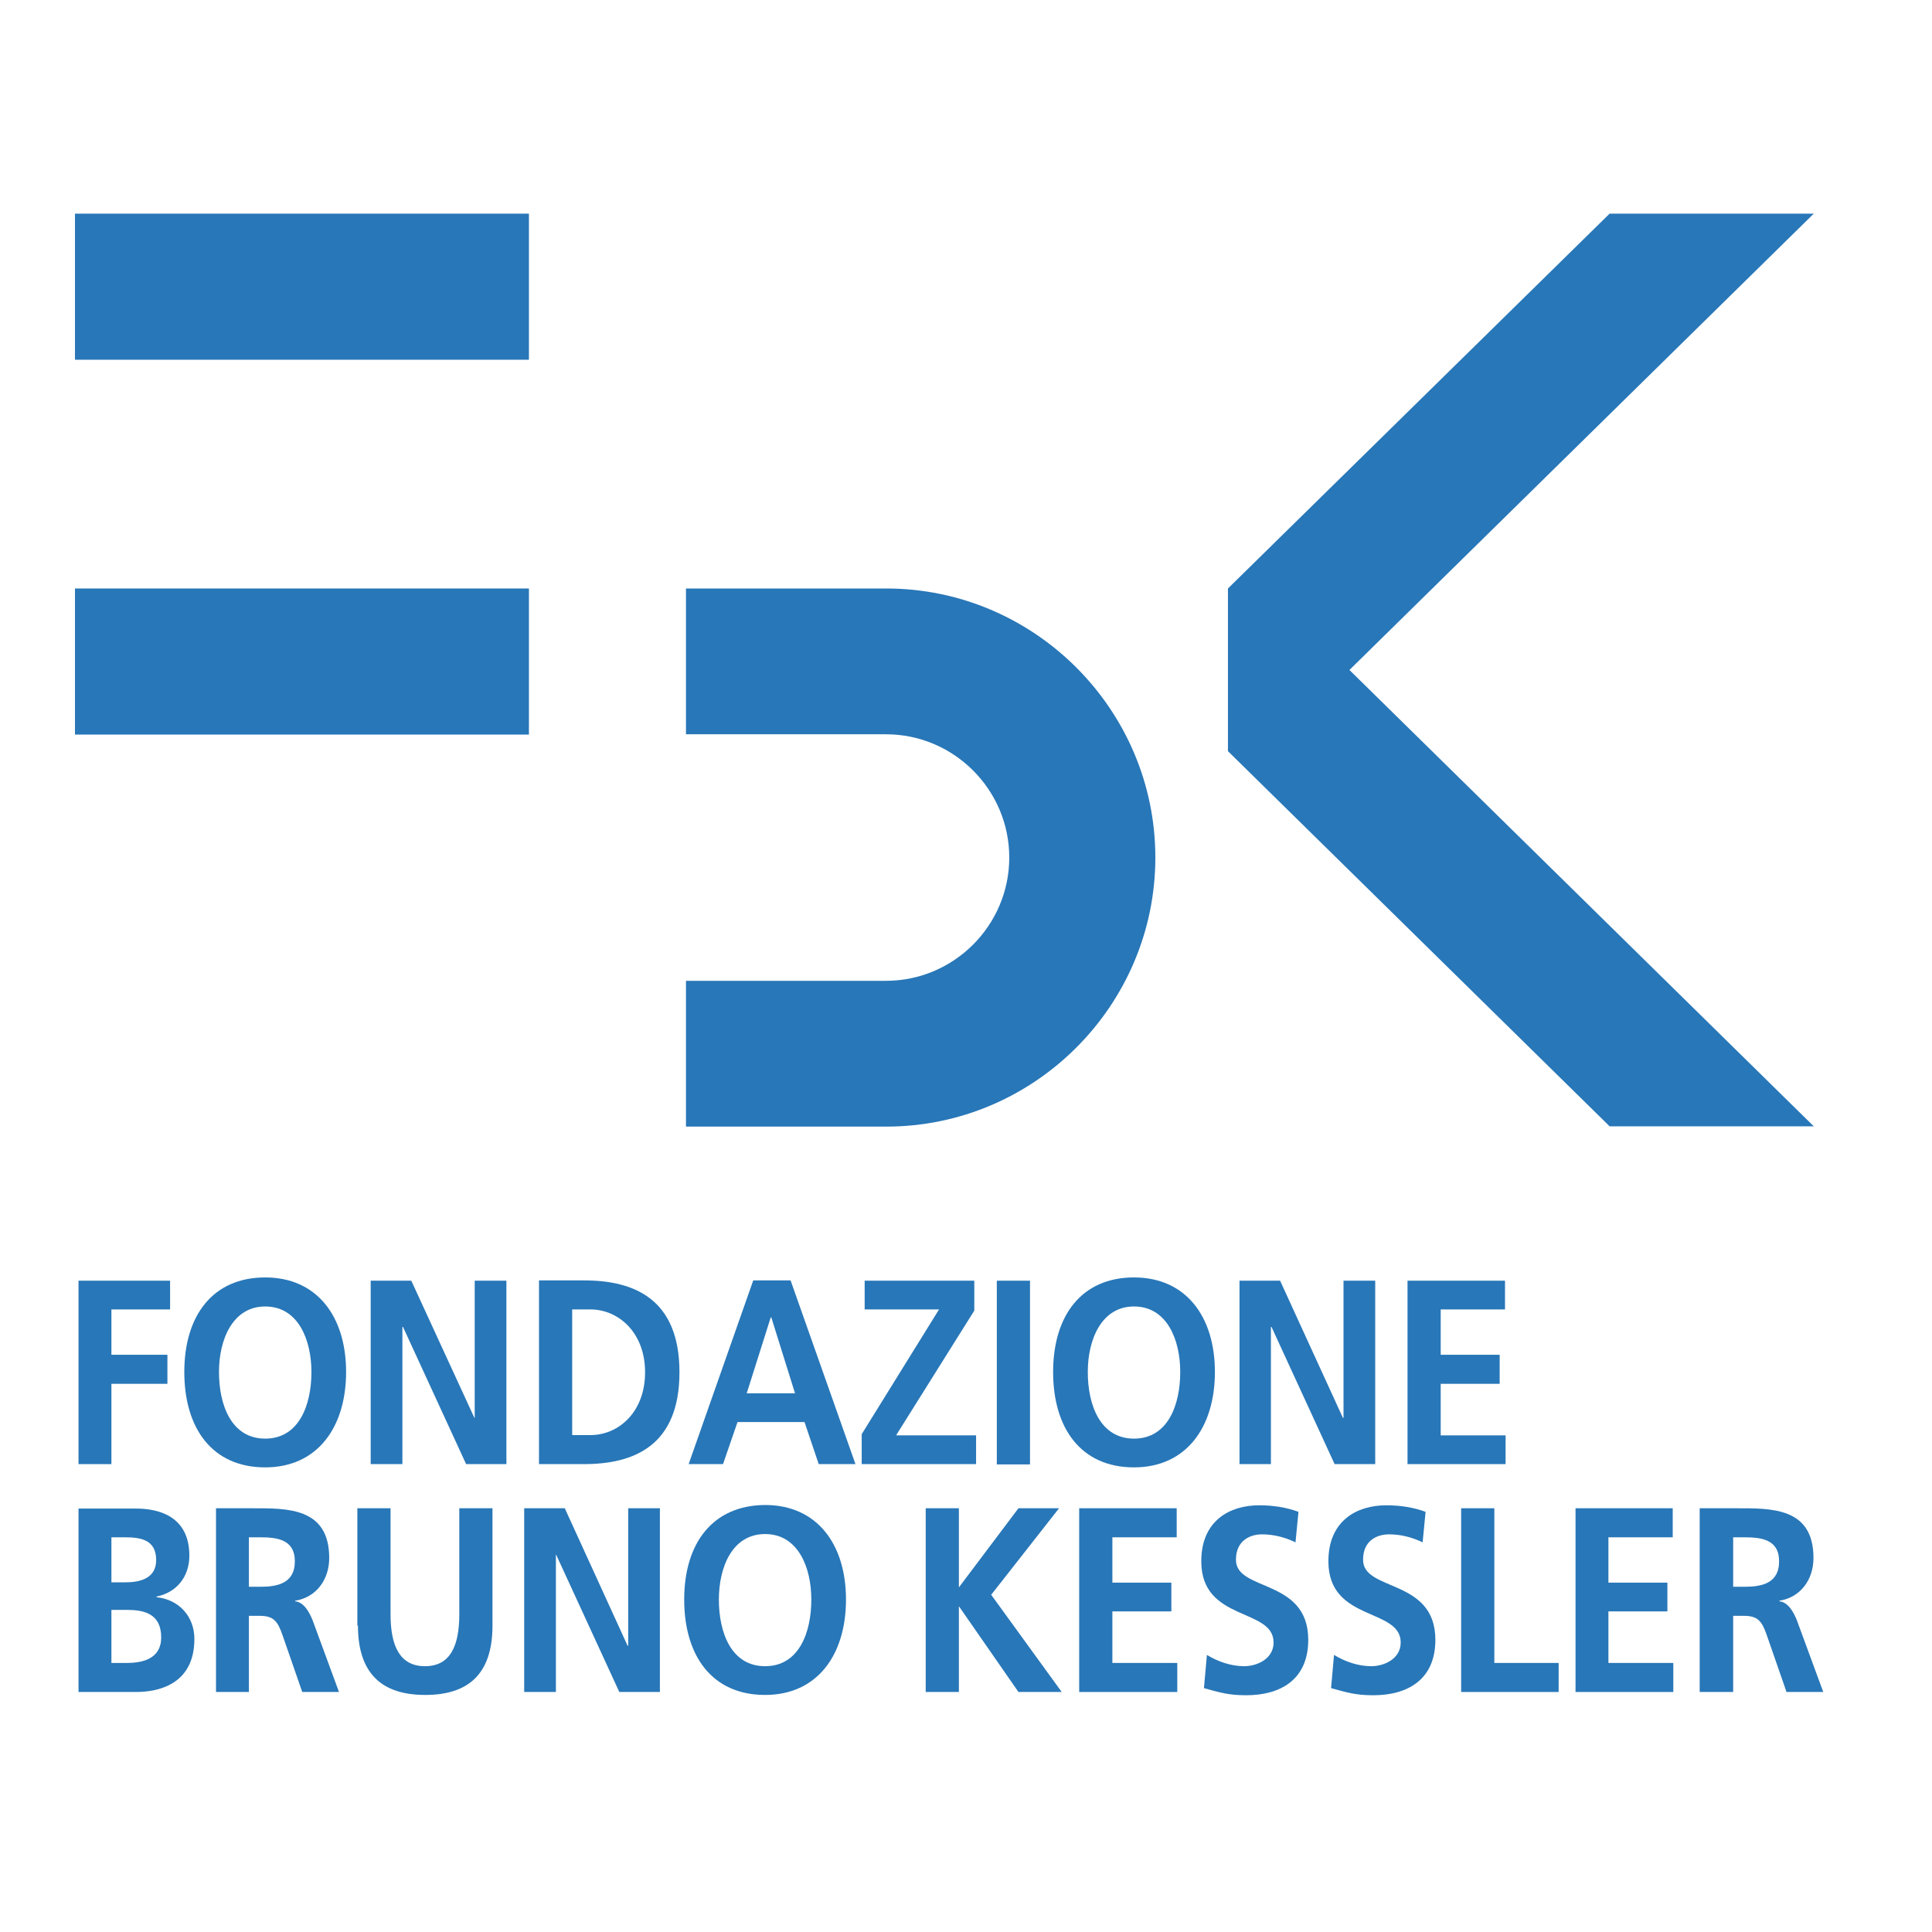
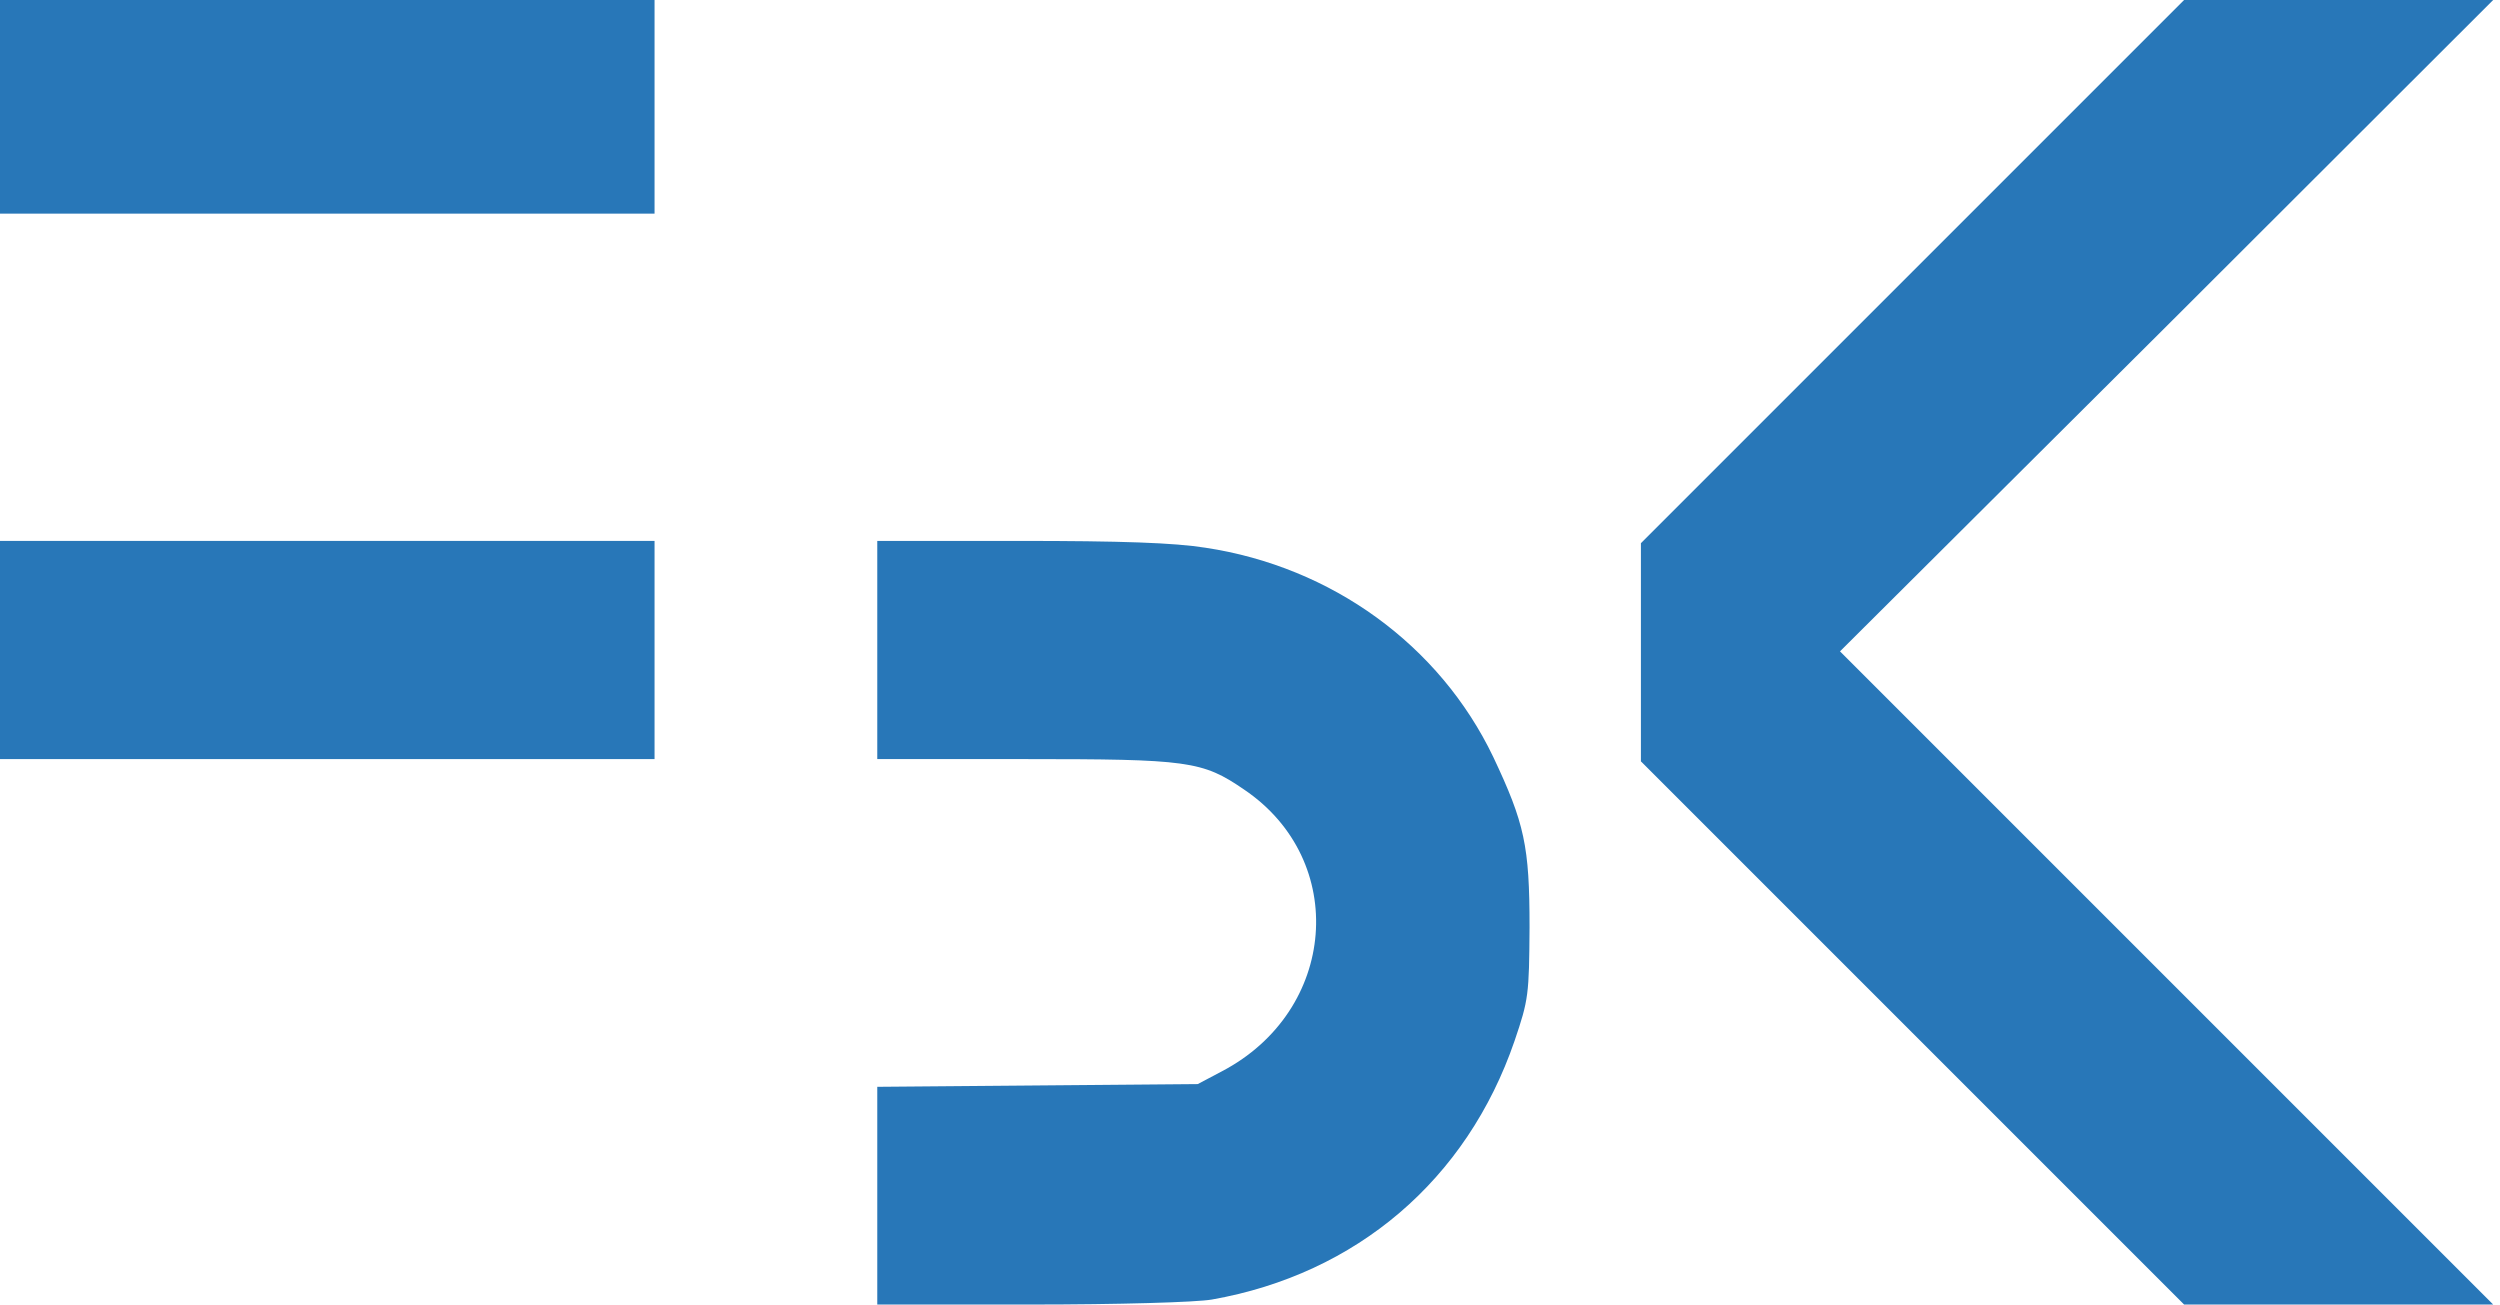
- <svg xmlns="http://www.w3.org/2000/svg" version="1.1" id="layer" x="0px" y="0px" viewBox="0 0 652 652" style="enable-background:new 0 0 652 652;" xml:space="preserve">
-   <style type="text/css">
- 	.st0{fill:#2877b8;}
- 	.st1{fill-rule:evenodd;clip-rule:evenodd;fill:#2877b8;}
- </style>
-   <polygon class="st0" points="26.5,494.1 37.6,494.1 37.6,467 56.5,467 56.5,457.2 37.6,457.2 37.6,441.9 57.4,441.9 57.4,432.2   26.5,432.2 " />
-   <path class="st0" d="M73.9,463c0-10.9,4.6-22.1,15.6-22.1c11.1,0,15.6,11.2,15.6,22.1c0,11.2-4.2,22.5-15.6,22.5  S73.9,474.2,73.9,463 M62.2,463c0,19,9.4,32.2,27.3,32.2c17.6,0,27.3-13.5,27.3-32.2c0-18.7-9.8-31.9-27.3-31.9  C71.8,431.1,62.2,444,62.2,463z" />
-   <polygon class="st0" points="125.1,494.1 135.8,494.1 135.8,447.8 136,447.8 157.3,494.1 170.9,494.1 170.9,432.2 160.2,432.2   160.2,478.5 160.1,478.5 138.8,432.2 125.1,432.2 " />
-   <path class="st0" d="M193.1,441.9h6.2c9.3,0,18.4,7.7,18.4,21.2c0,13.5-9,21.2-18.4,21.2h-6.2V441.9z M181.9,494.1h15.2  c17.1,0,32.2-6.4,32.2-31c0-24.6-15.1-31-32.2-31h-15.2V494.1z" />
-   <path class="st0" d="M232.4,494.1h11.6l4.9-14.2h22.6l4.8,14.2h12.4l-21.9-62h-12.6L232.4,494.1z M268.3,470.2H252l8.1-25.6h0.2  L268.3,470.2z" />
-   <polygon class="st0" points="290.8,494.1 329.4,494.1 329.4,484.4 302.4,484.4 328.8,442.3 328.8,432.2 291.8,432.2 291.8,441.9   316.9,441.9 290.8,484 " />
-   <rect x="336.4" y="432.2" class="st0" width="11.2" height="62" />
-   <path class="st0" d="M367.1,463c0-10.9,4.6-22.1,15.6-22.1c11.1,0,15.6,11.2,15.6,22.1c0,11.2-4.2,22.5-15.6,22.5  S367.1,474.2,367.1,463 M355.4,463c0,19,9.4,32.2,27.3,32.2c17.6,0,27.3-13.5,27.3-32.2c0-18.7-9.8-31.9-27.3-31.9  C365,431.1,355.4,444,355.4,463z" />
-   <polygon class="st0" points="418.3,494.1 428.9,494.1 428.9,447.8 429.1,447.8 450.4,494.1 464.1,494.1 464.1,432.2 453.4,432.2   453.4,478.5 453.2,478.5 432,432.2 418.3,432.2 " />
-   <polygon class="st0" points="475,494.1 508.1,494.1 508.1,484.4 486.2,484.4 486.2,467 506.1,467 506.1,457.2 486.2,457.2   486.2,441.9 507.9,441.9 507.9,432.2 475,432.2 " />
-   <path class="st0" d="M26.5,571h19.5c7,0,19.6-2.3,19.6-17.9c0-7.6-5.2-13.3-12.8-14.1v-0.2c6.6-1.3,11.1-6.5,11.1-13.8  c0-13.6-10.8-15.9-18-15.9H26.5V571z M37.6,518.8h4.3c5.1,0,10.8,0.5,10.8,7.7c0,6.4-5.8,7.5-10.5,7.5h-4.6V518.8z M37.6,543.3h5.3  c5.6,0,11.5,1.2,11.5,9.3c0,7.2-6.3,8.6-11.5,8.6h-5.3V543.3z" />
-   <path class="st0" d="M72.9,571H84v-25.7h3.6c4.7,0,6.1,1.8,7.7,6.4l6.7,19.3h12.4l-8.9-24.2c-1.1-2.7-2.9-6.1-5.9-6.4v-0.2  c7.1-1.1,11.5-7.1,11.5-14.4c0-17.2-14.3-16.8-26.3-16.8H72.9V571z M84,518.8h3.7c5.6,0,11.8,0.6,11.8,8.1c0,7.7-6.3,8.6-11.8,8.6  H84V518.8z" />
-   <path class="st0" d="M120.8,548.6c0,16.6,8.5,23.4,22.7,23.4c14.3,0,22.7-6.8,22.7-23.4V509h-11.2v35.8c0,10.6-3,17.5-11.6,17.5  c-8.5,0-11.6-6.9-11.6-17.5V509h-11.2V548.6z" />
-   <polygon class="st0" points="176.9,571 187.6,571 187.6,524.7 187.7,524.7 209,571 222.7,571 222.7,509 212,509 212,555.4   211.8,555.4 190.6,509 176.9,509 " />
-   <path class="st0" d="M242.6,539.8c0-10.9,4.5-22.1,15.6-22.1c11.1,0,15.6,11.2,15.6,22.1c0,11.2-4.2,22.5-15.6,22.5  S242.6,551,242.6,539.8 M230.9,539.8c0,19,9.4,32.2,27.3,32.2c17.6,0,27.3-13.5,27.3-32.2c0-18.7-9.8-31.9-27.3-31.9  C240.5,508,230.9,520.8,230.9,539.8z" />
-   <polygon class="st0" points="312.4,571 323.6,571 323.6,542.2 323.7,542.2 343.7,571 358.3,571 334.5,538.2 357.4,509 343.7,509   323.6,535.7 323.6,509 312.4,509 " />
-   <polygon class="st0" points="364.2,571 397.3,571 397.3,561.2 375.4,561.2 375.4,543.8 395.3,543.8 395.3,534.1 375.4,534.1   375.4,518.8 397.1,518.8 397.1,509 364.2,509 " />
-   <path class="st0" d="M438.2,510.2c-4.1-1.5-8.5-2.2-13.3-2.2c-9.8,0-19.5,5.1-19.5,18.9c0,20.5,24.4,15.6,24.4,27.4  c0,5.6-5.7,8-9.9,8c-4.4,0-8.8-1.5-12.6-3.8l-1,11.2c5.5,1.5,8.2,2.4,14.3,2.4c11.3,0,20.9-5.1,20.9-18.7c0-20.8-24.4-16.2-24.4-27  c0-6.7,5-8.6,8.8-8.6c3.9,0,7.8,1,11.3,2.7L438.2,510.2z" />
-   <path class="st0" d="M481.1,510.2c-4.1-1.5-8.5-2.2-13.3-2.2c-9.8,0-19.5,5.1-19.5,18.9c0,20.5,24.4,15.6,24.4,27.4  c0,5.6-5.7,8-9.9,8c-4.4,0-8.8-1.5-12.6-3.8l-1,11.2c5.5,1.5,8.2,2.4,14.3,2.4c11.3,0,20.9-5.1,20.9-18.7c0-20.8-24.4-16.2-24.4-27  c0-6.7,4.9-8.6,8.8-8.6c3.9,0,7.8,1,11.3,2.7L481.1,510.2z" />
-   <polygon class="st0" points="493.1,571 526,571 526,561.2 504.3,561.2 504.3,509 493.1,509 " />
-   <polygon class="st0" points="531.7,571 564.7,571 564.7,561.2 542.8,561.2 542.8,543.8 562.7,543.8 562.7,534.1 542.8,534.1   542.8,518.8 564.5,518.8 564.5,509 531.7,509 " />
-   <path class="st0" d="M573.7,571h11.2v-25.7h3.6c4.7,0,6.1,1.8,7.7,6.4l6.7,19.3h12.4l-8.9-24.2c-1.1-2.7-2.9-6.1-5.9-6.4v-0.2  c7.1-1.1,11.5-7.1,11.5-14.4c0-17.2-14.3-16.8-26.3-16.8h-12.1V571z M584.9,518.8h3.7c5.6,0,11.8,0.6,11.8,8.1  c0,7.7-6.3,8.6-11.8,8.6h-3.7V518.8z" />
-   <rect x="25.3" y="72.1" class="st1" width="153.2" height="49.3" />
-   <rect x="25.3" y="198.6" class="st1" width="153.2" height="49.3" />
-   <path class="st1" d="M231.5,198.6h67.6c49.9,0,90.8,40.8,90.8,90.8c0,49.9-40.8,90.8-90.8,90.8h-67.6V331H299  c22.9,0,41.6-18.7,41.6-41.6c0-22.9-18.7-41.6-41.6-41.6h-67.5V198.6z" />
-   <polygon class="st1" points="612.1,72.1 455.4,226.1 612.1,380.1 543.2,380.1 414.4,253.5 414.4,198.6 543.2,72.1 " />
+ <svg xmlns="http://www.w3.org/2000/svg" version="1.0" width="550pt" height="287pt" viewBox="0 0 550 287" preserveAspectRatio="xMidYMid meet">
+   <g transform="translate(0,287) scale(0.1,-0.1)" fill="#2877b8" stroke="none">
+     <path d="M0 2635 l0 -235 720 0 720 0 0 235 0 235 -720 0 -720 0 0 -235z" />
+     <path d="M4207 2272 l-597 -597 0 -240 0 -240 597 -597 598 -598 340 0 340 0 -718 718 -719 719 719 716 718 717 -340 0 -340 0 -598 -598z" />
+     <path d="M0 1440 l0 -240 720 0 720 0 0 240 0 240 -720 0 -720 0 0 -240z" />
+     <path d="M1930 1440 l0 -240 323 0 c362 0 392 -4 484 -67 231 -156 205 -487 -49 -620 l-53 -28 -352 -3 -353 -3 0 -239 0 -240 338 0 c192 0 364 5 398 11 318 56 561 263 666 569 31 91 32 102 33 250 0 179 -11 229 -80 375 -118 246 -355 418 -633 460 -69 11 -186 15 -409 15 l-313 0 0 -240z" />
+   </g>
</svg>
